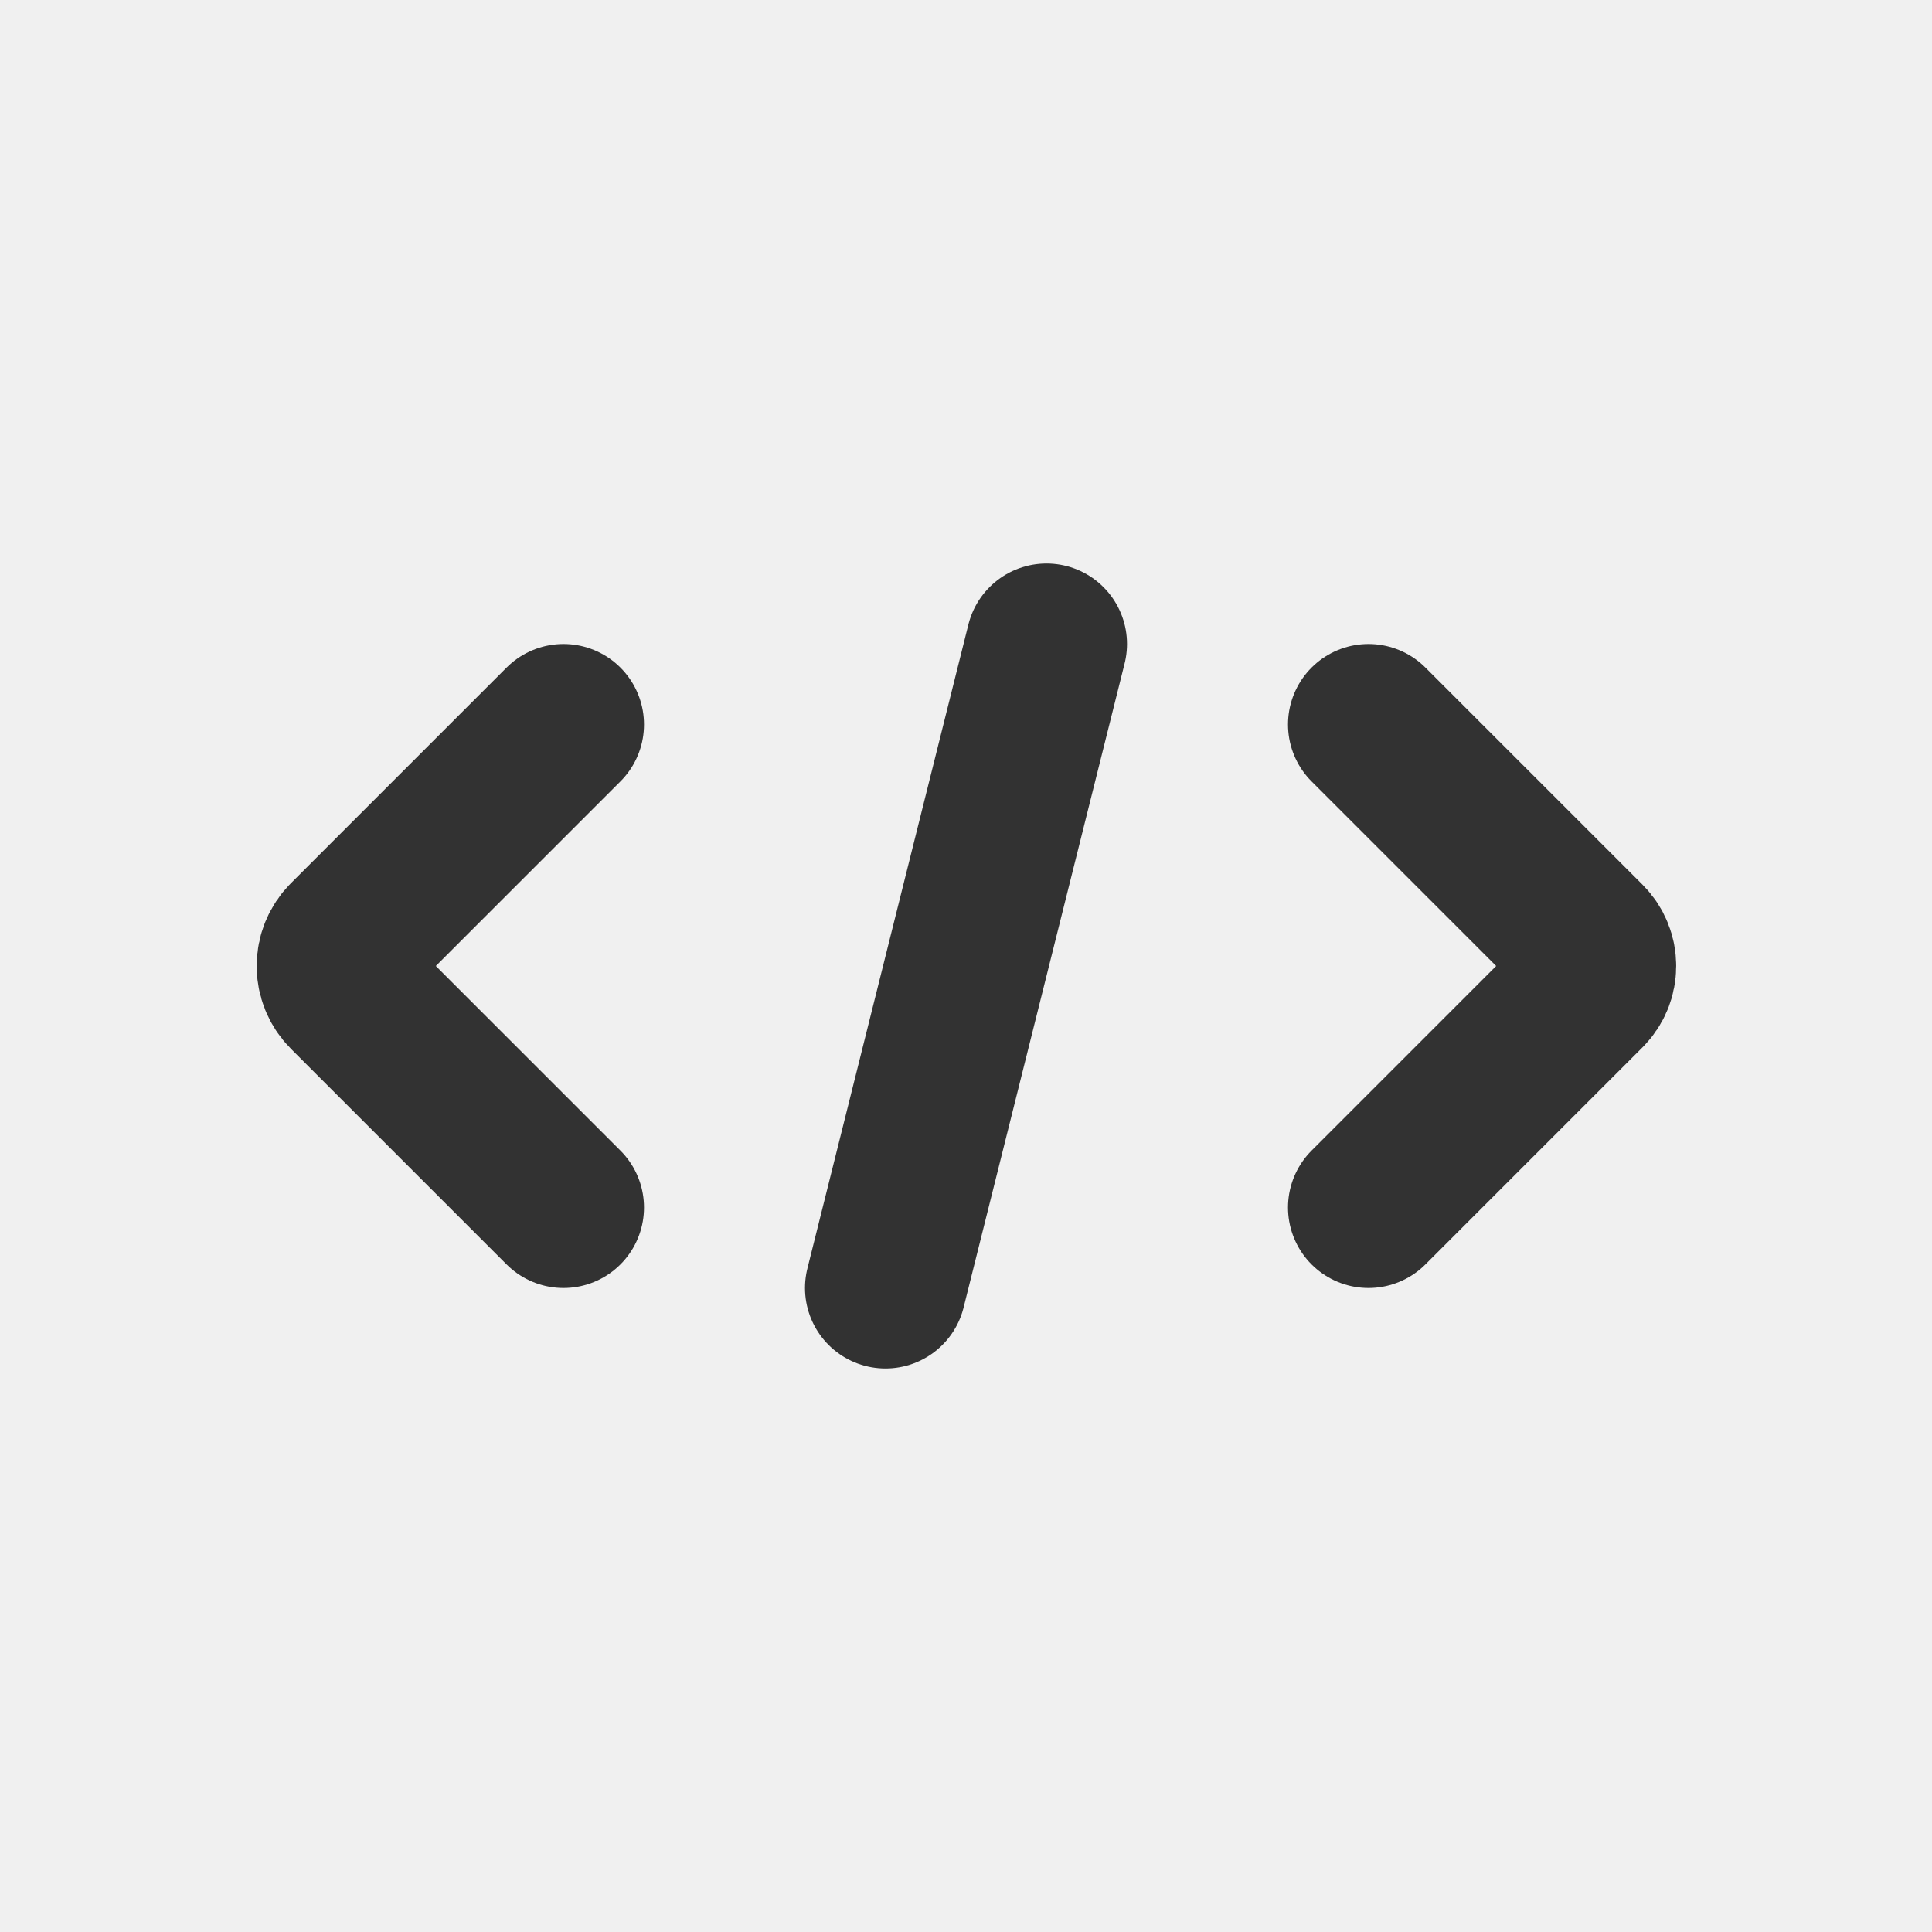
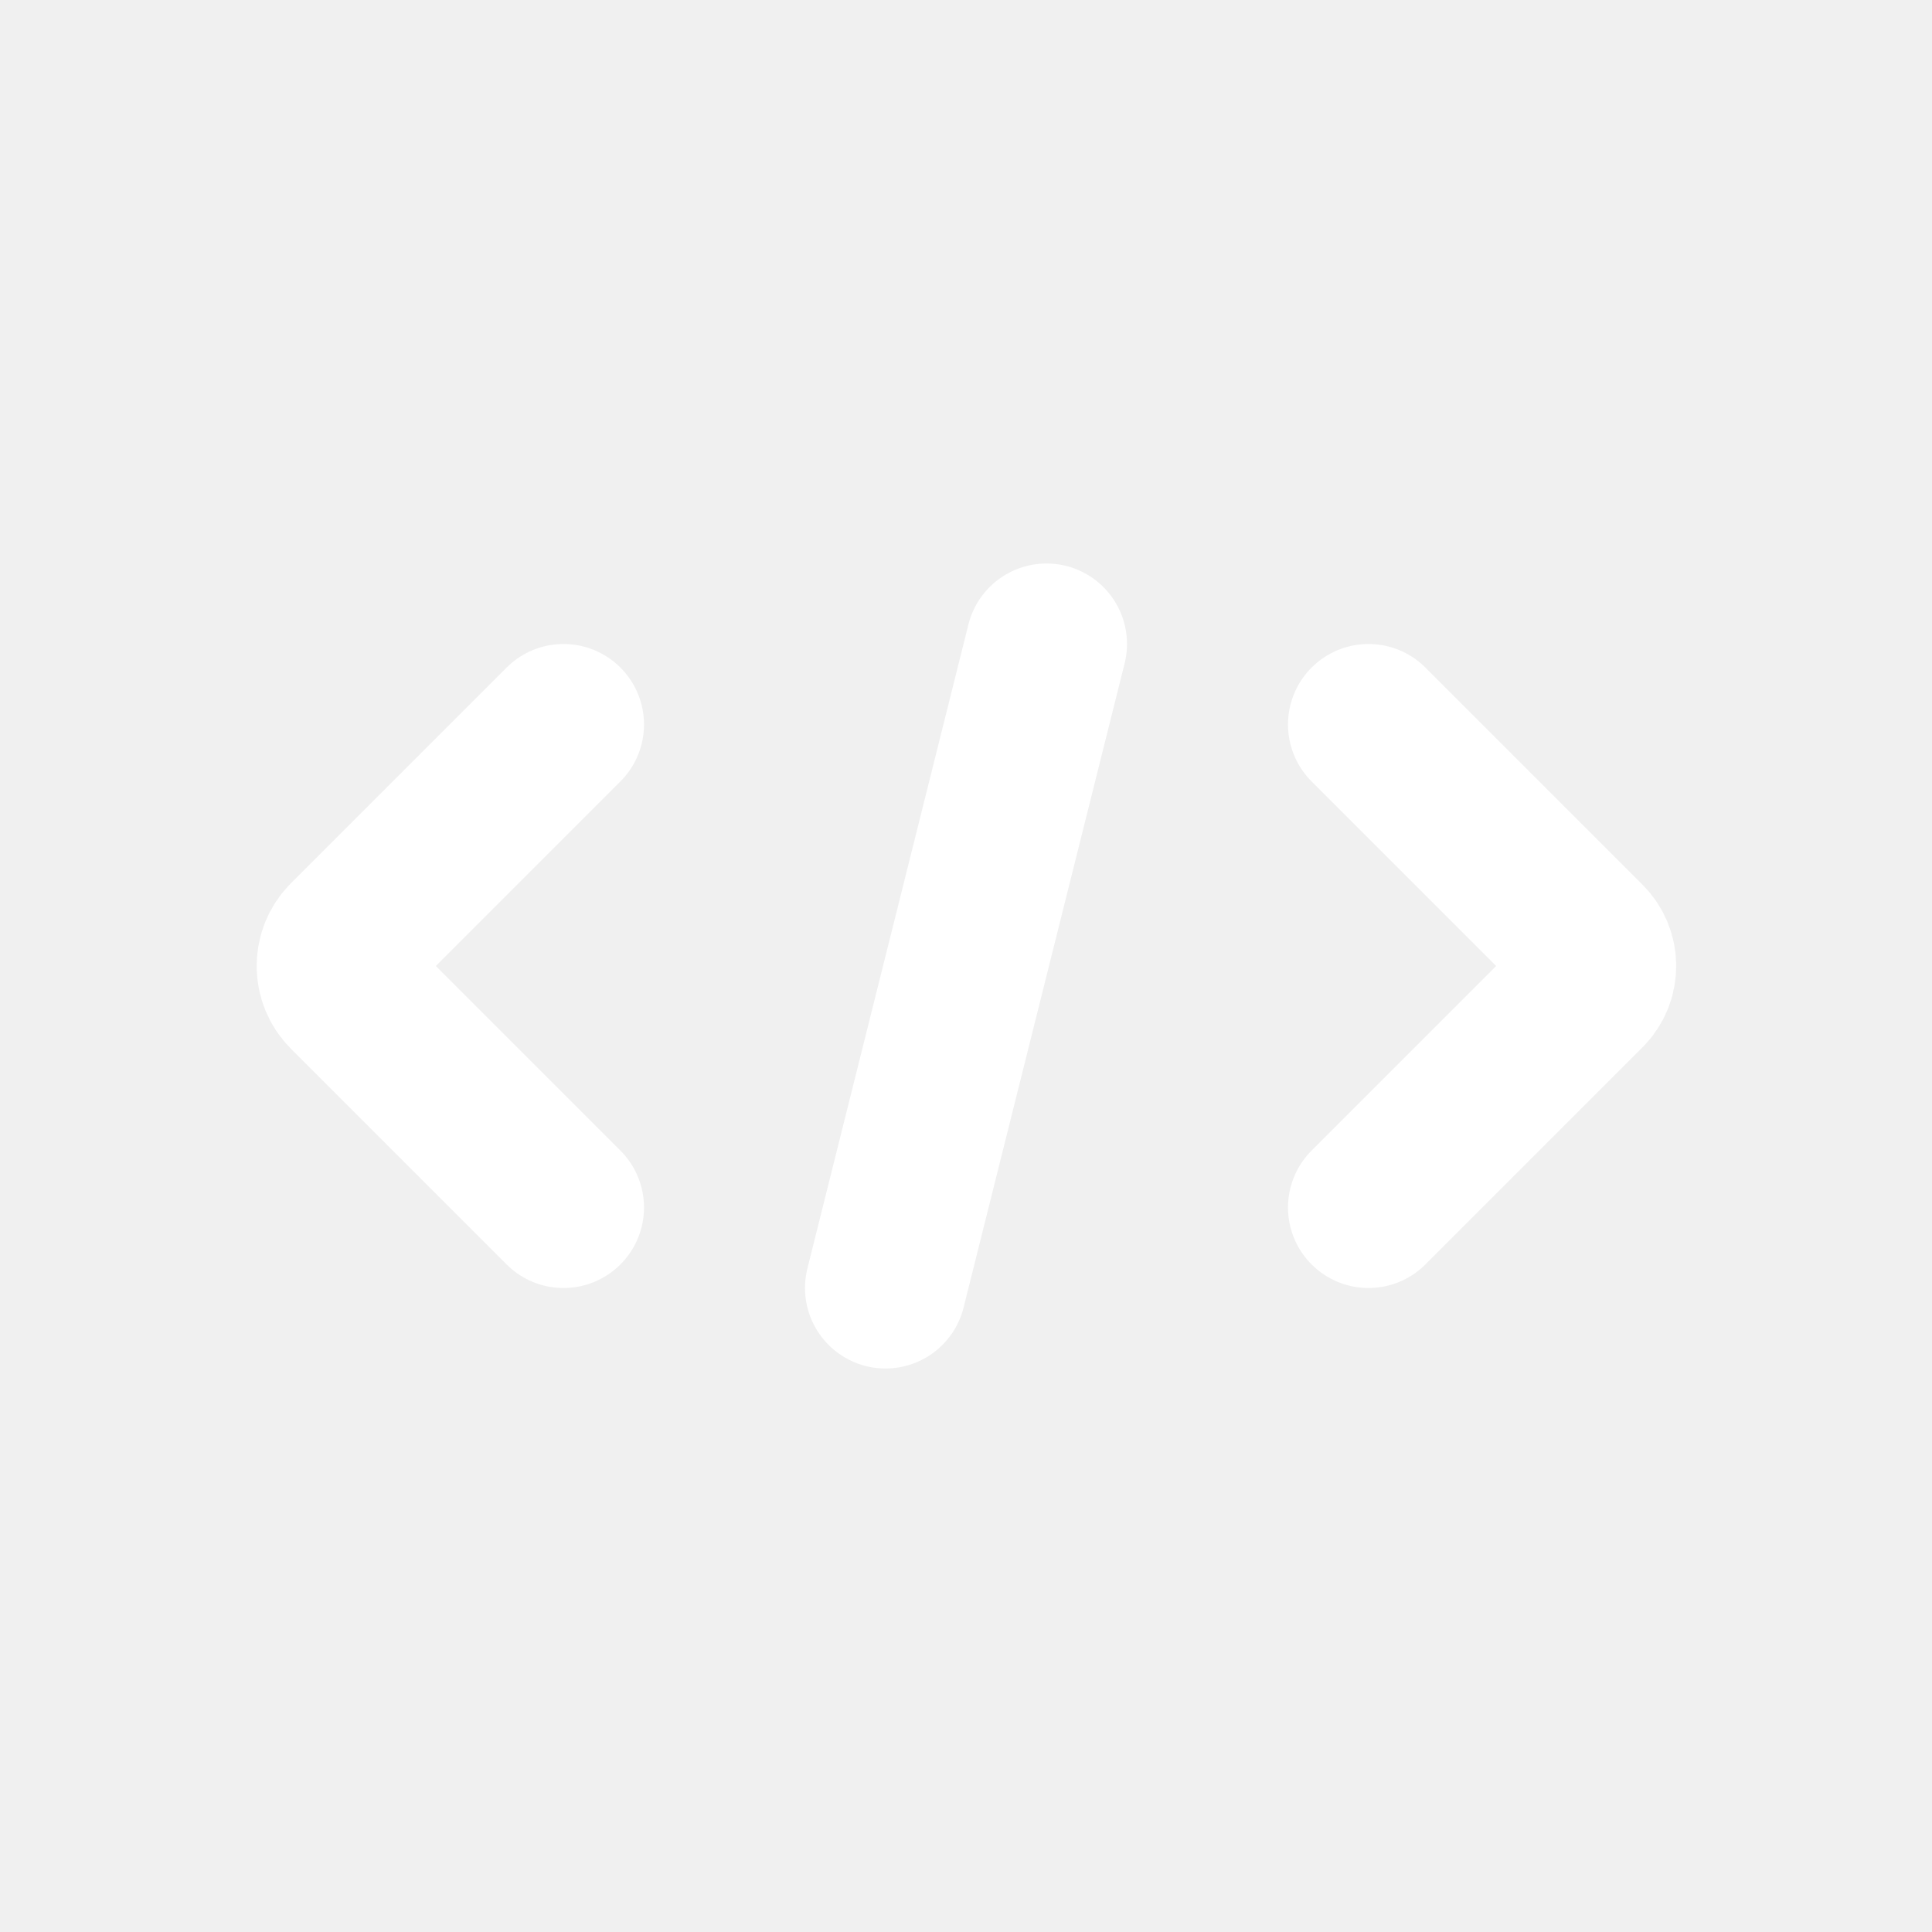
<svg xmlns="http://www.w3.org/2000/svg" width="800px" height="800px" viewBox="0 0 24 24" fill="none">
-   <path d="M11 16L13 8" stroke="#323232" stroke-width="2" stroke-linecap="round" />
-   <path d="M17 15L19.696 12.304V12.304C19.864 12.136 19.864 11.864 19.696 11.696V11.696L17 9" stroke="#323232" stroke-width="2" stroke-linecap="round" stroke-linejoin="round" />
-   <path d="M7 9L4.322 11.678V11.678C4.144 11.856 4.144 12.144 4.322 12.322V12.322L7 15" stroke="#323232" stroke-width="2" stroke-linecap="round" stroke-linejoin="round" />
+   <path d="M11 16L13 8" stroke="#ffffff" stroke-width="2" stroke-linecap="round" />
+   <path d="M17 15L19.696 12.304V12.304C19.864 12.136 19.864 11.864 19.696 11.696V11.696L17 9" stroke="#ffffff" stroke-width="2" stroke-linecap="round" stroke-linejoin="round" />
+   <path d="M7 9L4.322 11.678V11.678C4.144 11.856 4.144 12.144 4.322 12.322V12.322L7 15" stroke="#ffffff" stroke-width="2" stroke-linecap="round" stroke-linejoin="round" />
</svg>
